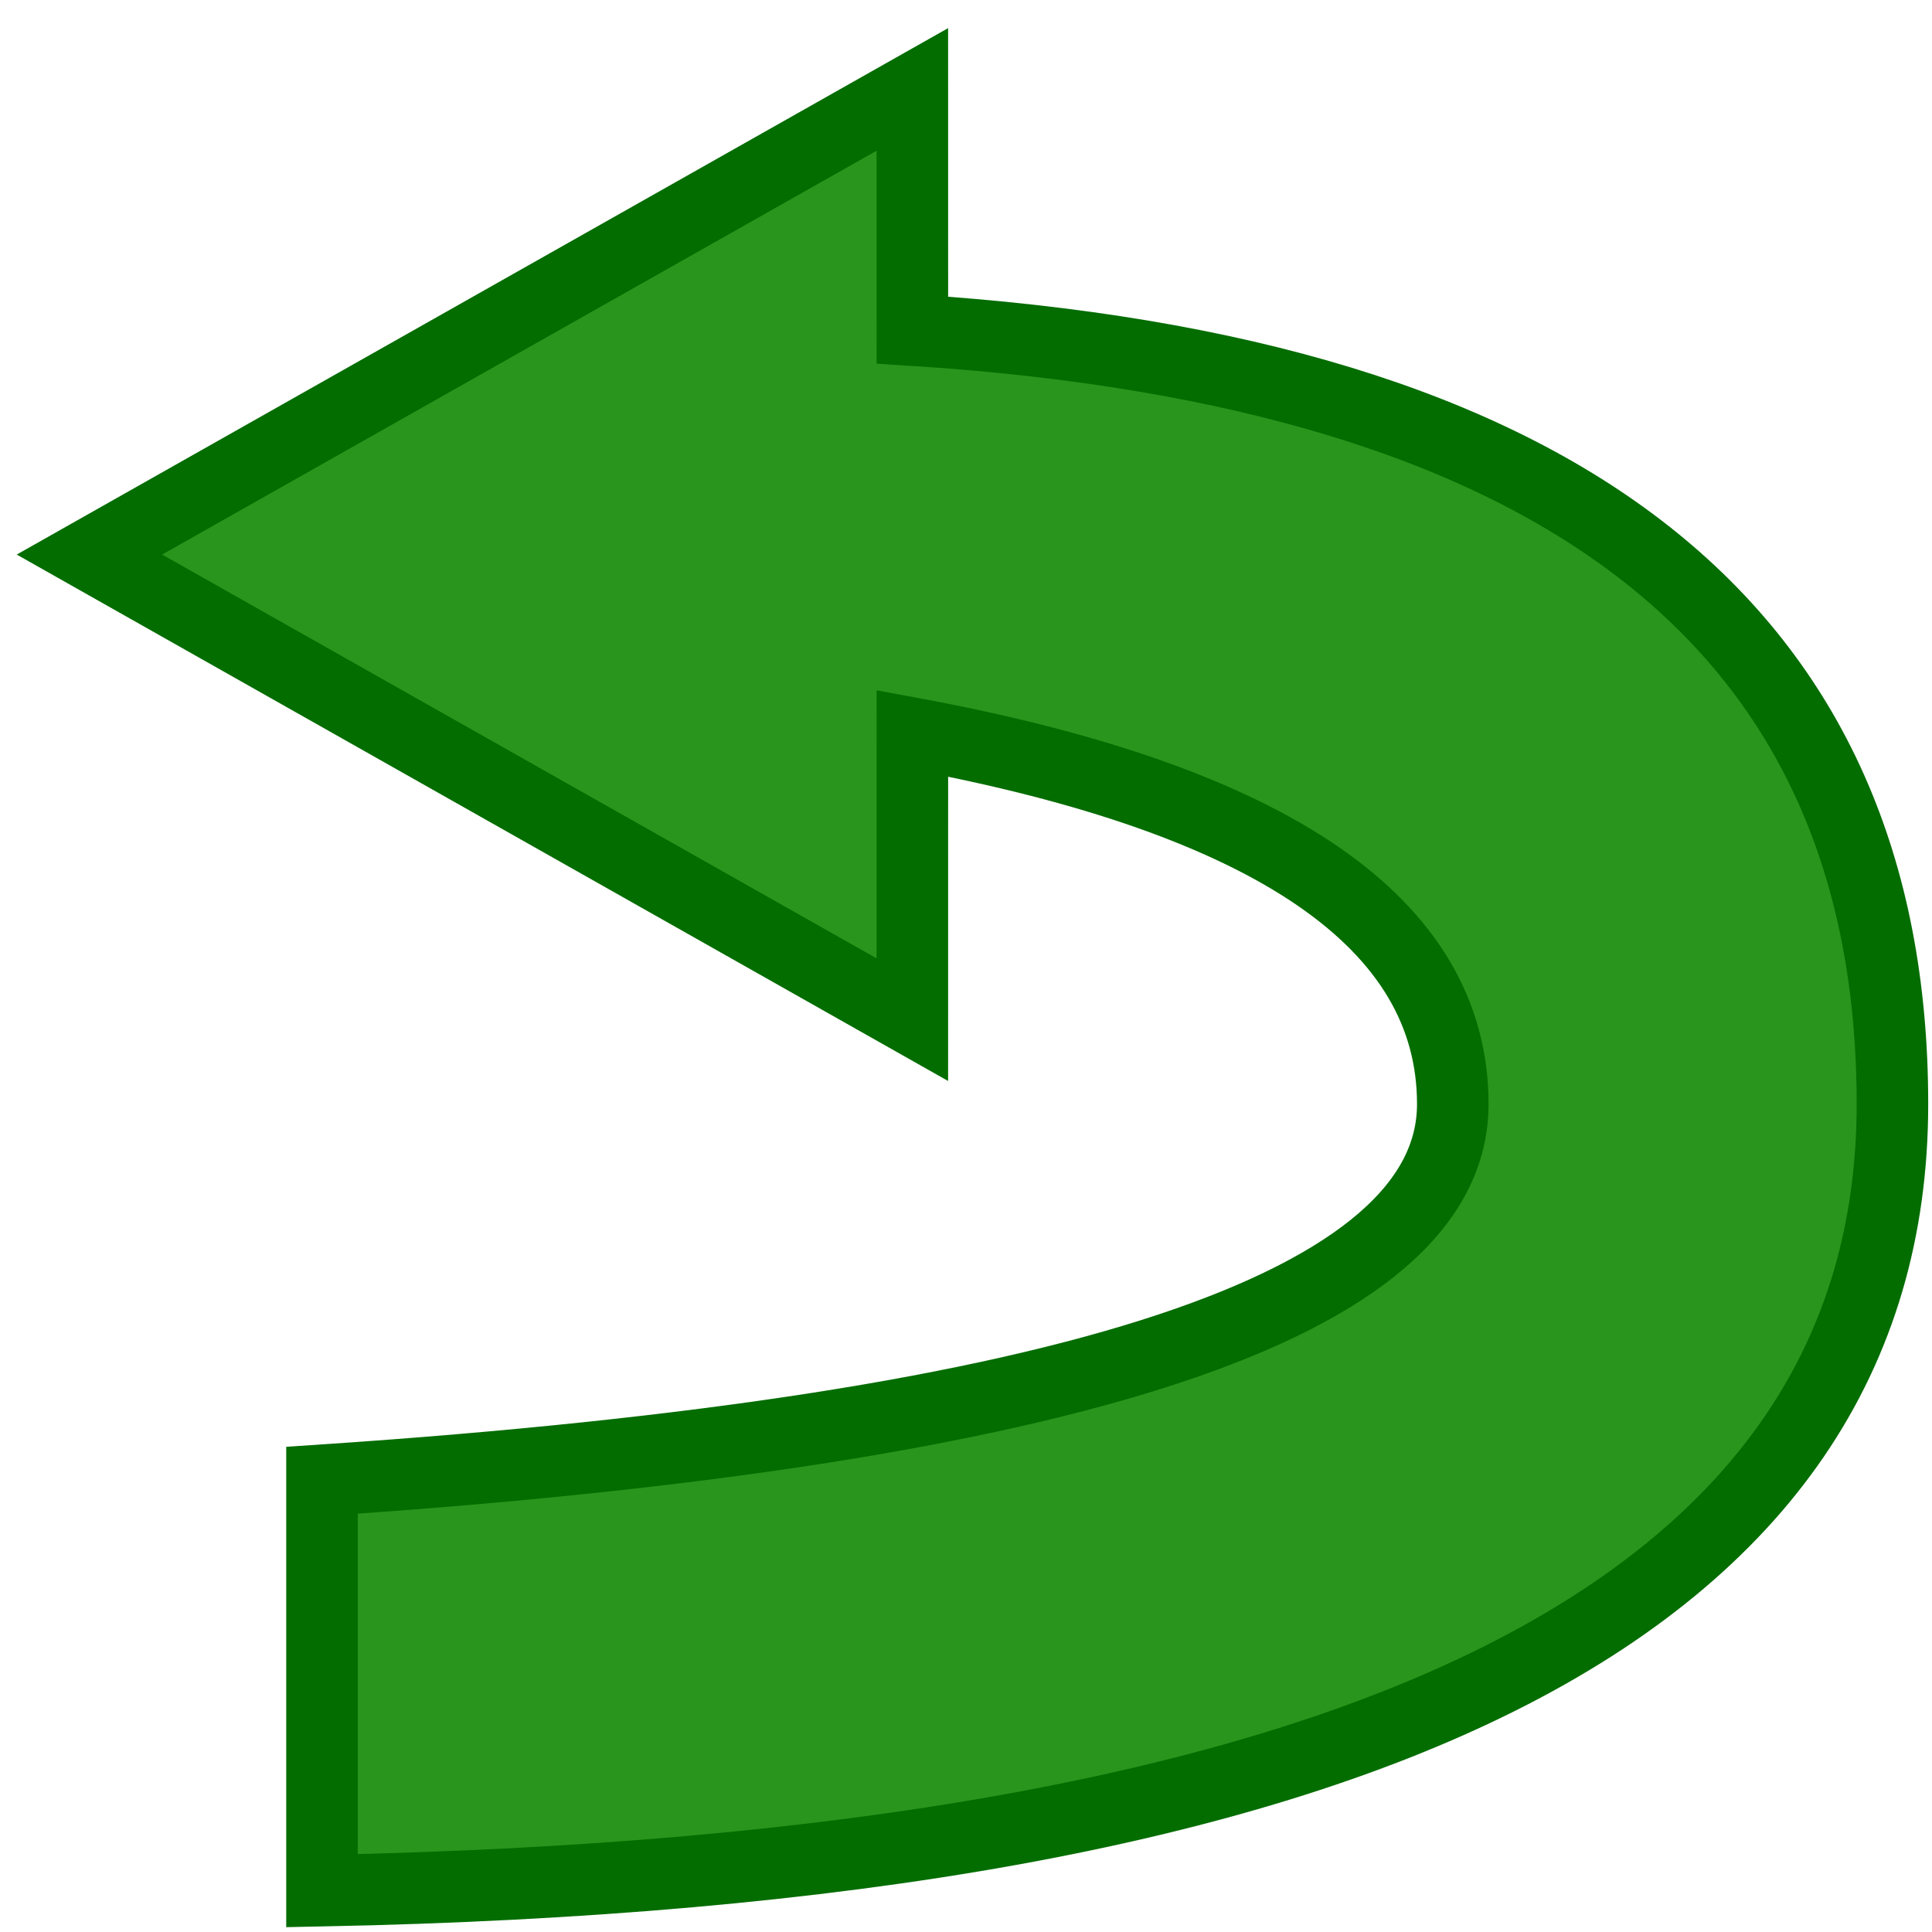
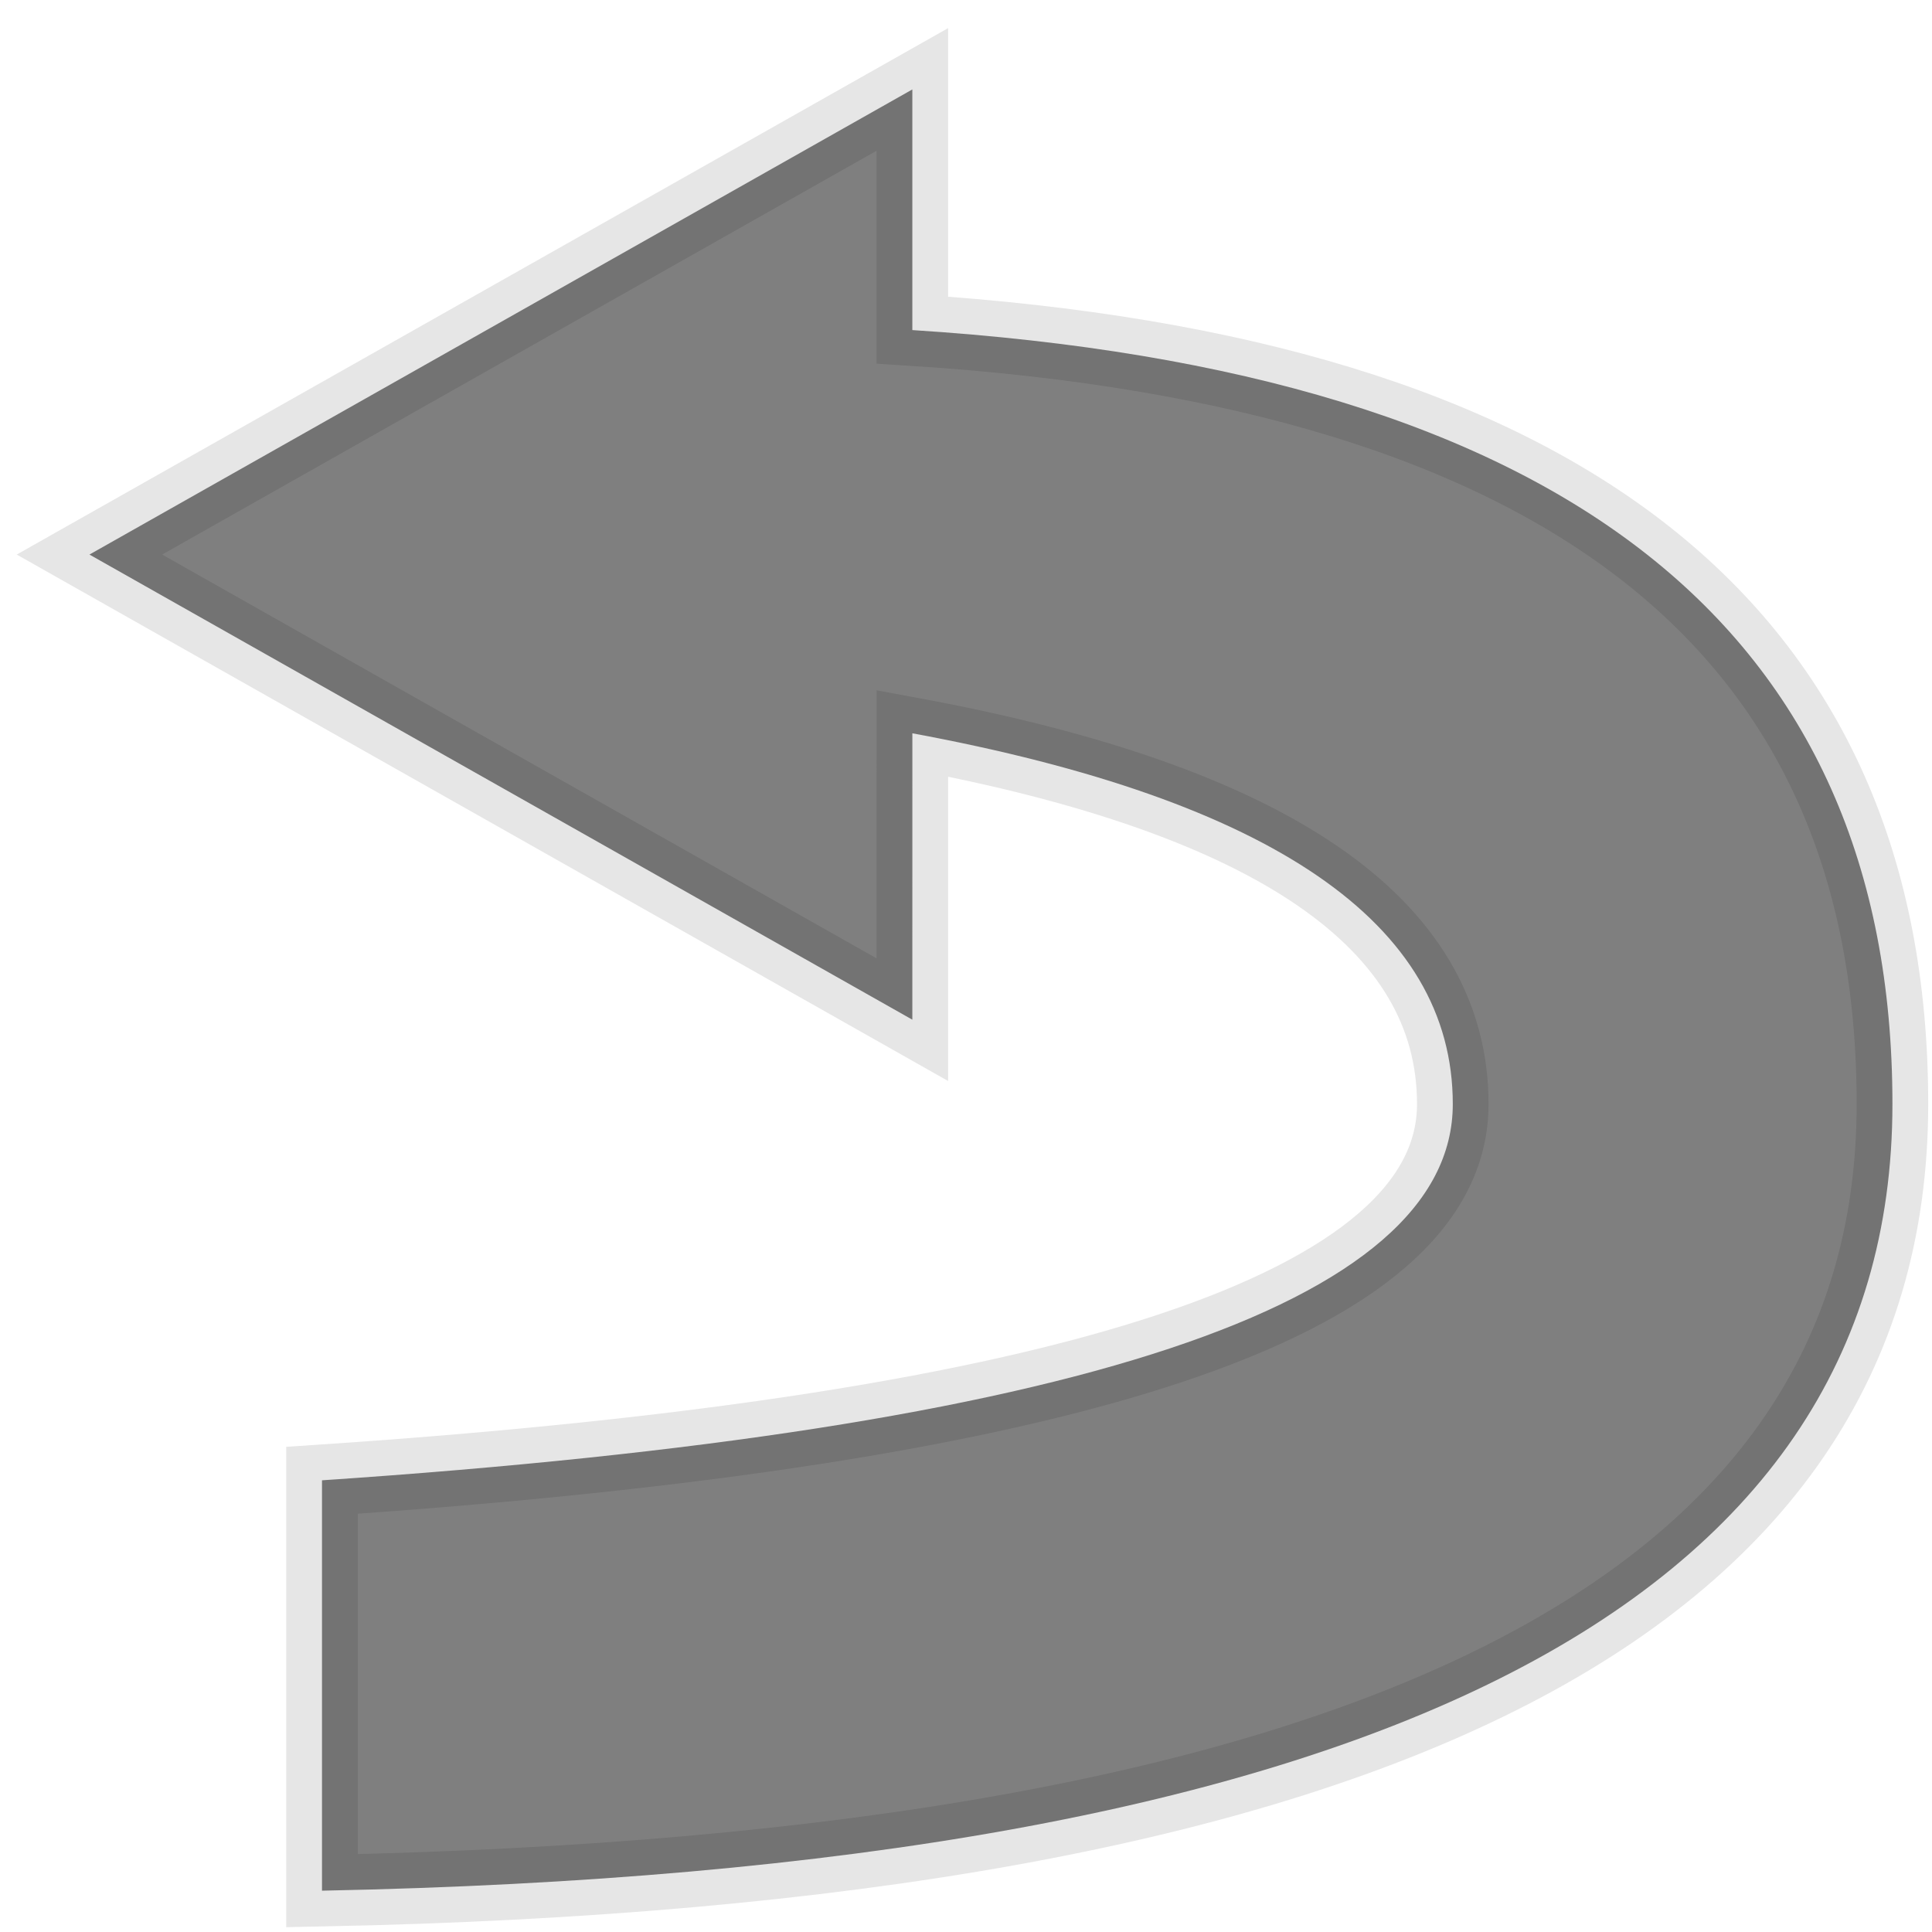
- <svg xmlns="http://www.w3.org/2000/svg" width="54px" height="54px" viewBox="0 0 54 54" version="1.1">
-   <g id="Page-1" stroke="none" stroke-width="1" fill="none" fill-rule="evenodd">
-     <g id="Artboard" transform="translate(-424, -397)" fill="#2A951C" stroke="#046D00" stroke-width="2">
-       <g id="Reset" transform="translate(426.5, 399.5)">
-         <path d="M23,0 L23.001,6.726 C41.263,7.891 50.394,15.101 50.394,28.359 C50.394,42.437 35.763,49.766 6.5,50.345 L6.5,38.874 C27.571,37.462 38.106,33.957 38.106,28.359 C38.106,23.314 33.071,19.86 23.001,17.996 L23,26 L-5.60473984e-14,13 L23,0 Z" id="Combined-Shape" />
-       </g>
-     </g>
-   </g>
+ <svg xmlns="http://www.w3.org/2000/svg" viewBox="0 0 54 54">
+   <path d="M25.5 2.5v6.726c18.263 1.165 27.394 8.375 27.394 21.633 0 14.078-14.631 21.407-43.894 21.986v-11.47c21.07-1.413 31.606-4.918 31.606-10.516 0-5.045-5.035-8.5-15.105-10.363L25.5 28.5l-23-13 23-13Z" fill="rgba(0,0,0,.5)" stroke="rgba(0,0,0,.1)" stroke-width="2" fill-rule="evenodd" />
</svg>
